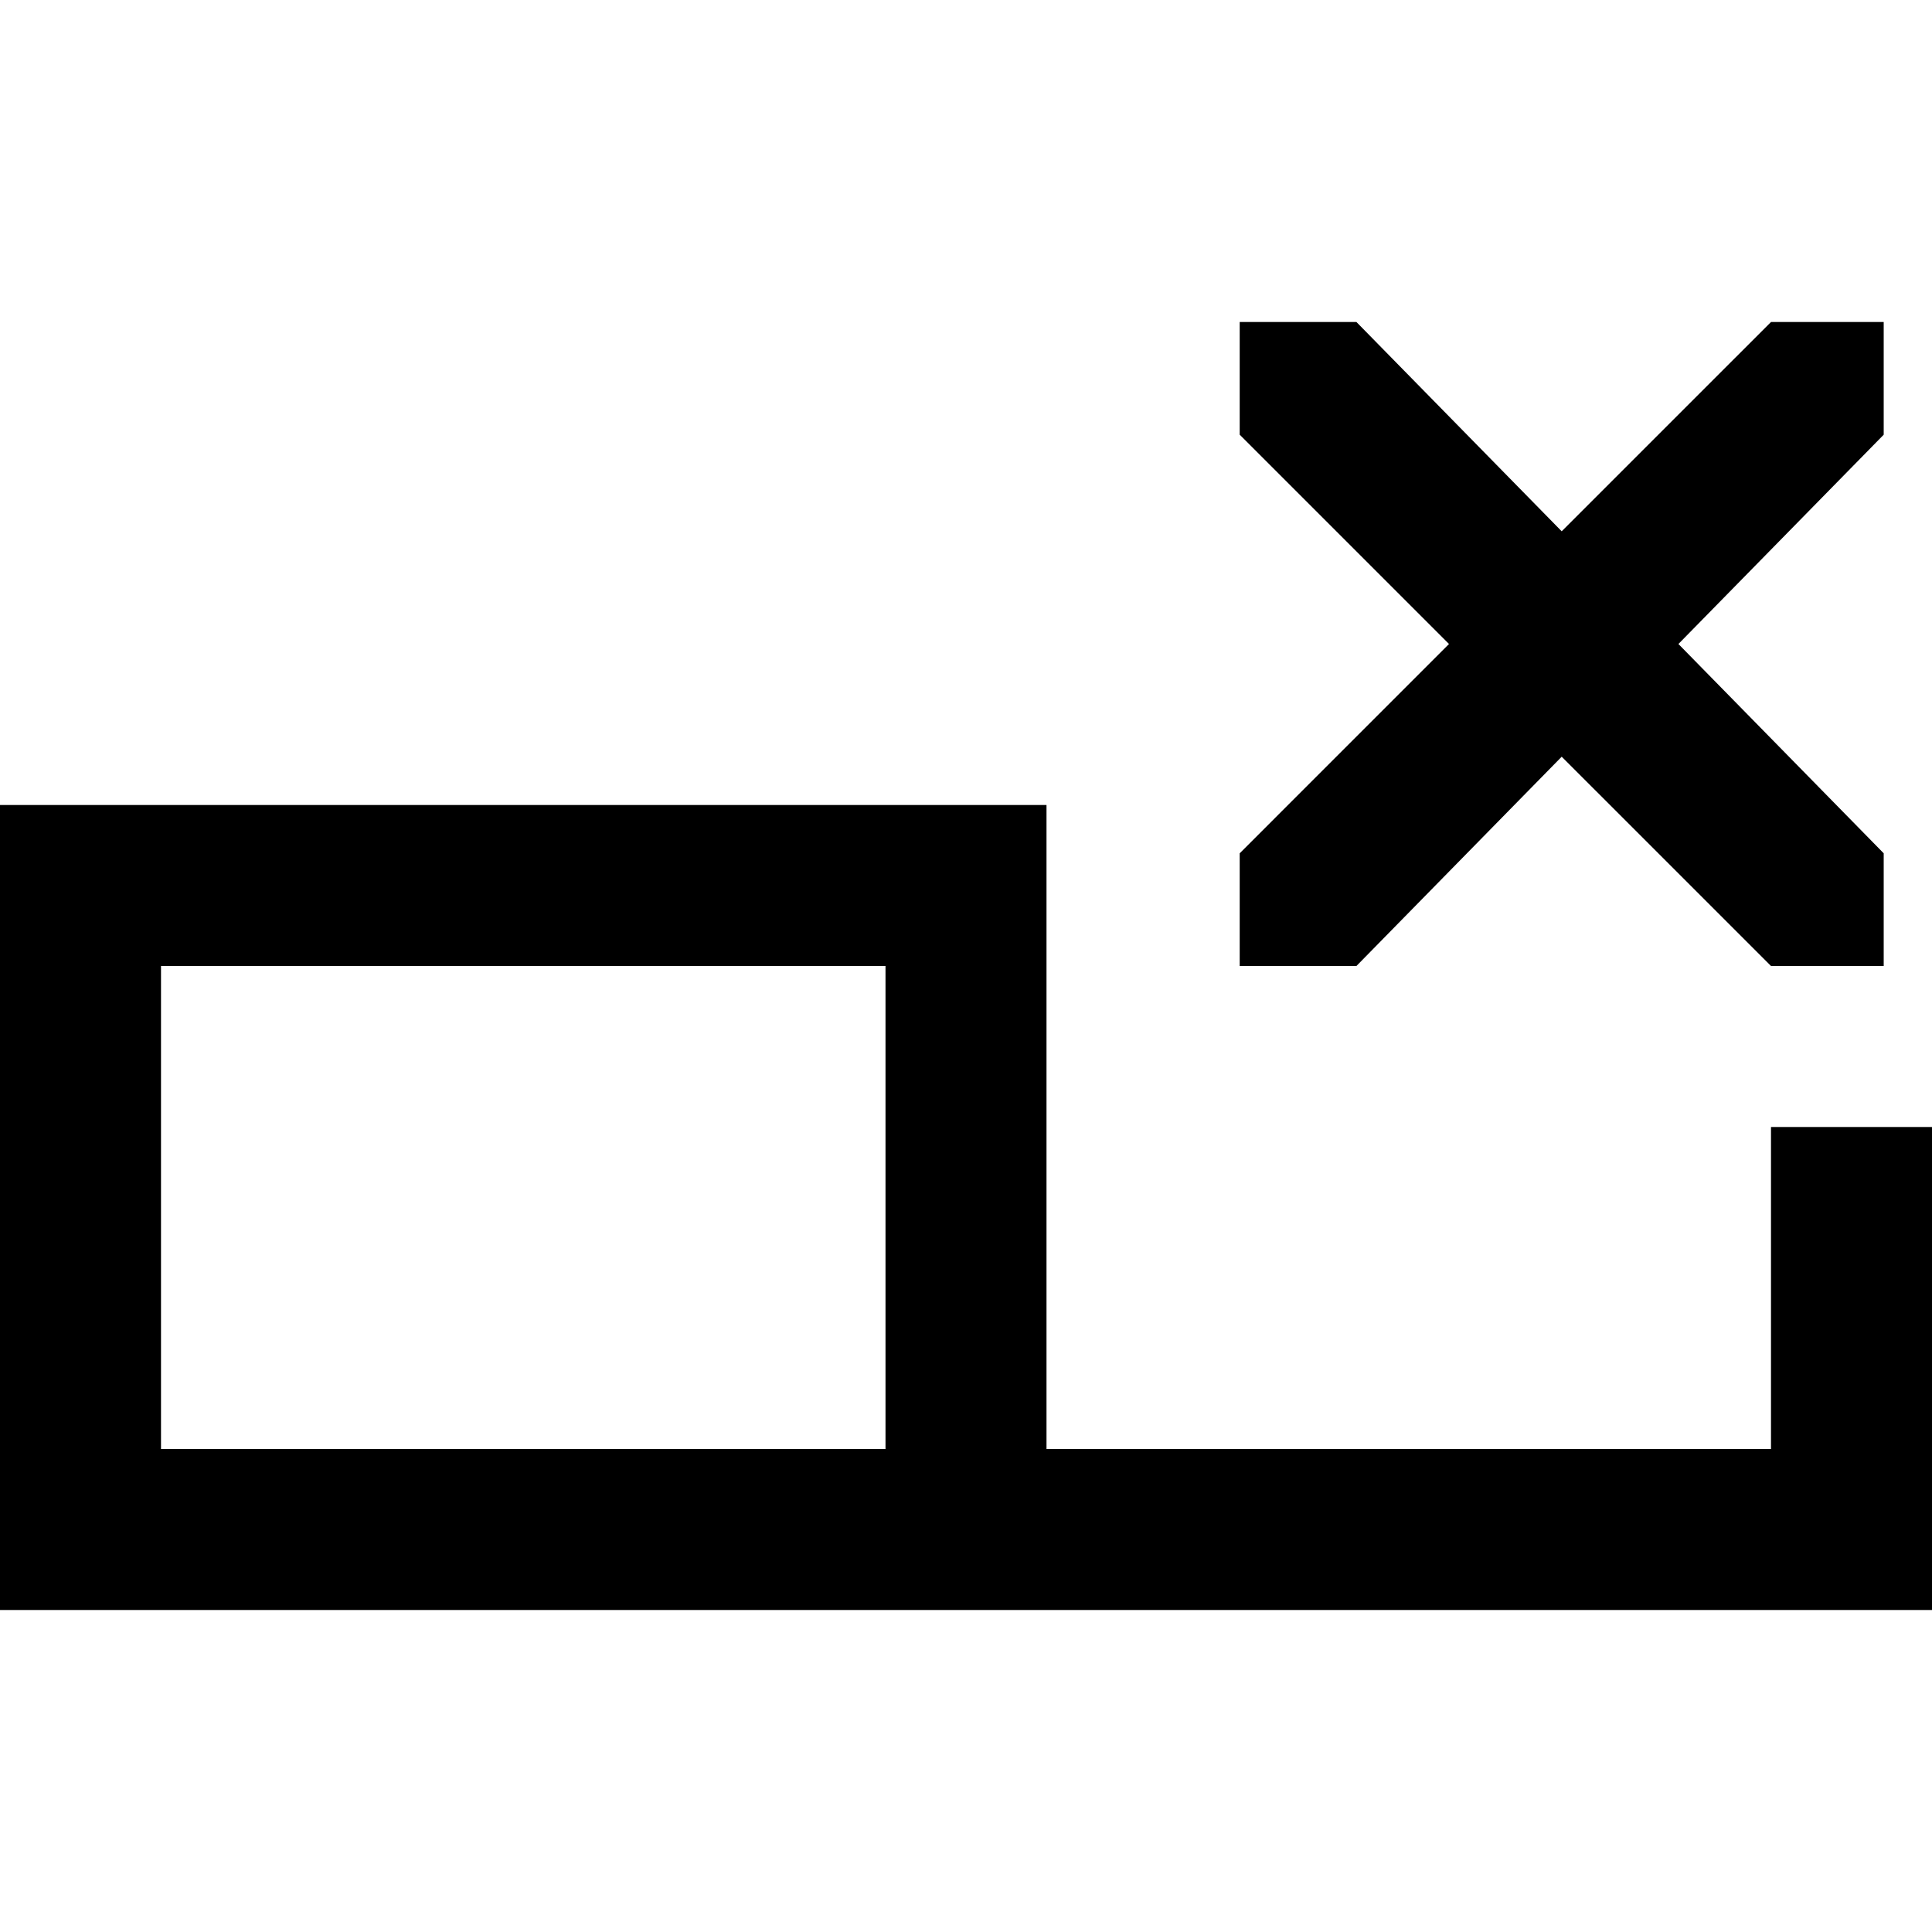
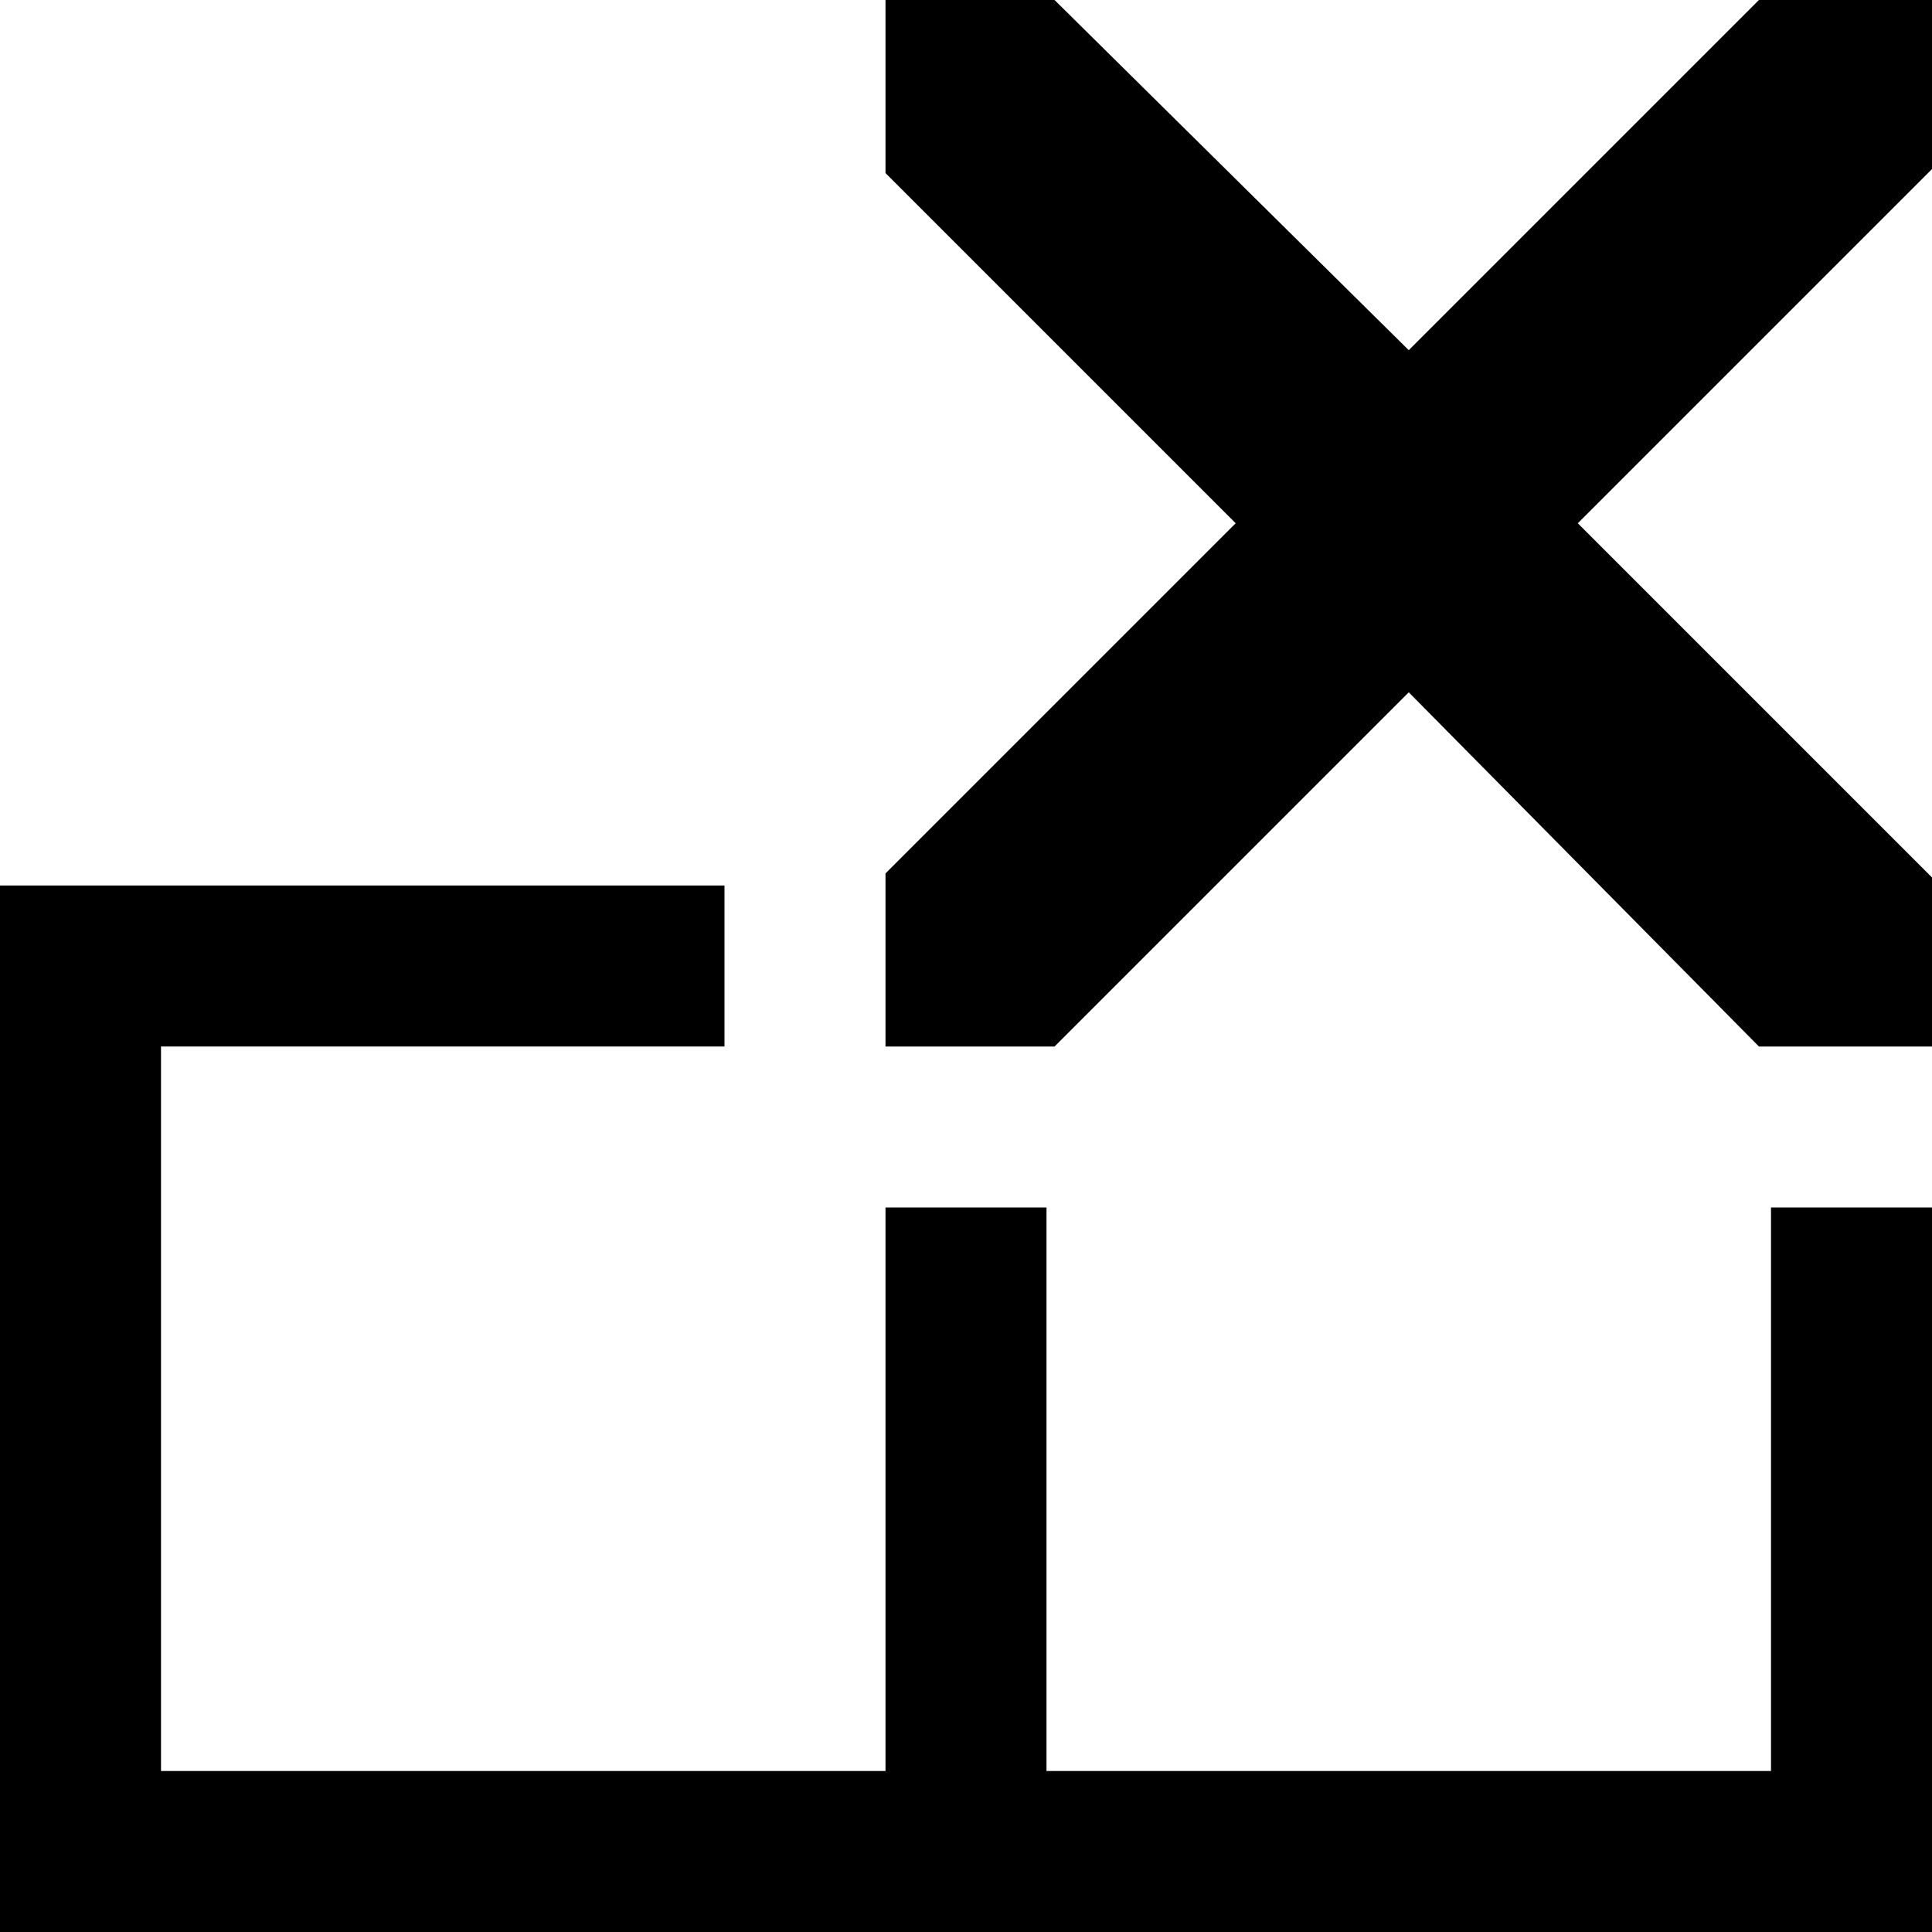
- <svg xmlns="http://www.w3.org/2000/svg" version="1.1" id="Layer_1" x="0px" y="0px" width="{{SIZE}}" height="{{SIZE}}" viewBox="0 0 48 48" style="enable-background:new 0 0 48 48;" xml:space="preserve">
-   <g id="XMLID_121_">
-     <path id="XMLID_6803_" style="{{STYLE}}" d="M44,36H26V20H0v20h48V28h-4V36z M4,36V24h18v12H4z" />
-     <polygon id="XMLID_6814_" style="{{STYLE}}" points="38.8,18.8 44,24 46.8,24 46.8,21.2 41.7,16 46.8,10.8 46.8,8 44,8 38.8,13.2 33.7,8 30.8,8   30.8,10.8 36,16 30.8,21.2 30.8,24 33.7,24  " />
-   </g>
+ <svg xmlns="http://www.w3.org/2000/svg" version="1.1" id="Layer_1" x="0px" y="0px" width="{{SIZE}}" height="{{SIZE}}" viewBox="-371 589 48 48" style="enable-background:new -371 589 48 48;" xml:space="preserve">
+   <polygon id="XMLID_22030_" style="{{STYLE}}" points="-323,615 -323,610.8 -331.8,602 -323,593.2 -323,589 -327.3,589 -336,597.7 -344.8,589 -349,589  -349,593.3 -340.3,602 -349,610.7 -349,615 -349,615 -344.8,615 -344.8,615 -336,606.2 -327.3,615 " />
+   <polygon id="XMLID_10452_" style="{{STYLE}}" points="-327,619 -327,633 -345,633 -345,619 -349,619 -349,633 -367,633 -367,615 -353,615 -353,611  -371,611 -371,637 -323,637 -323,619 " />
</svg>
